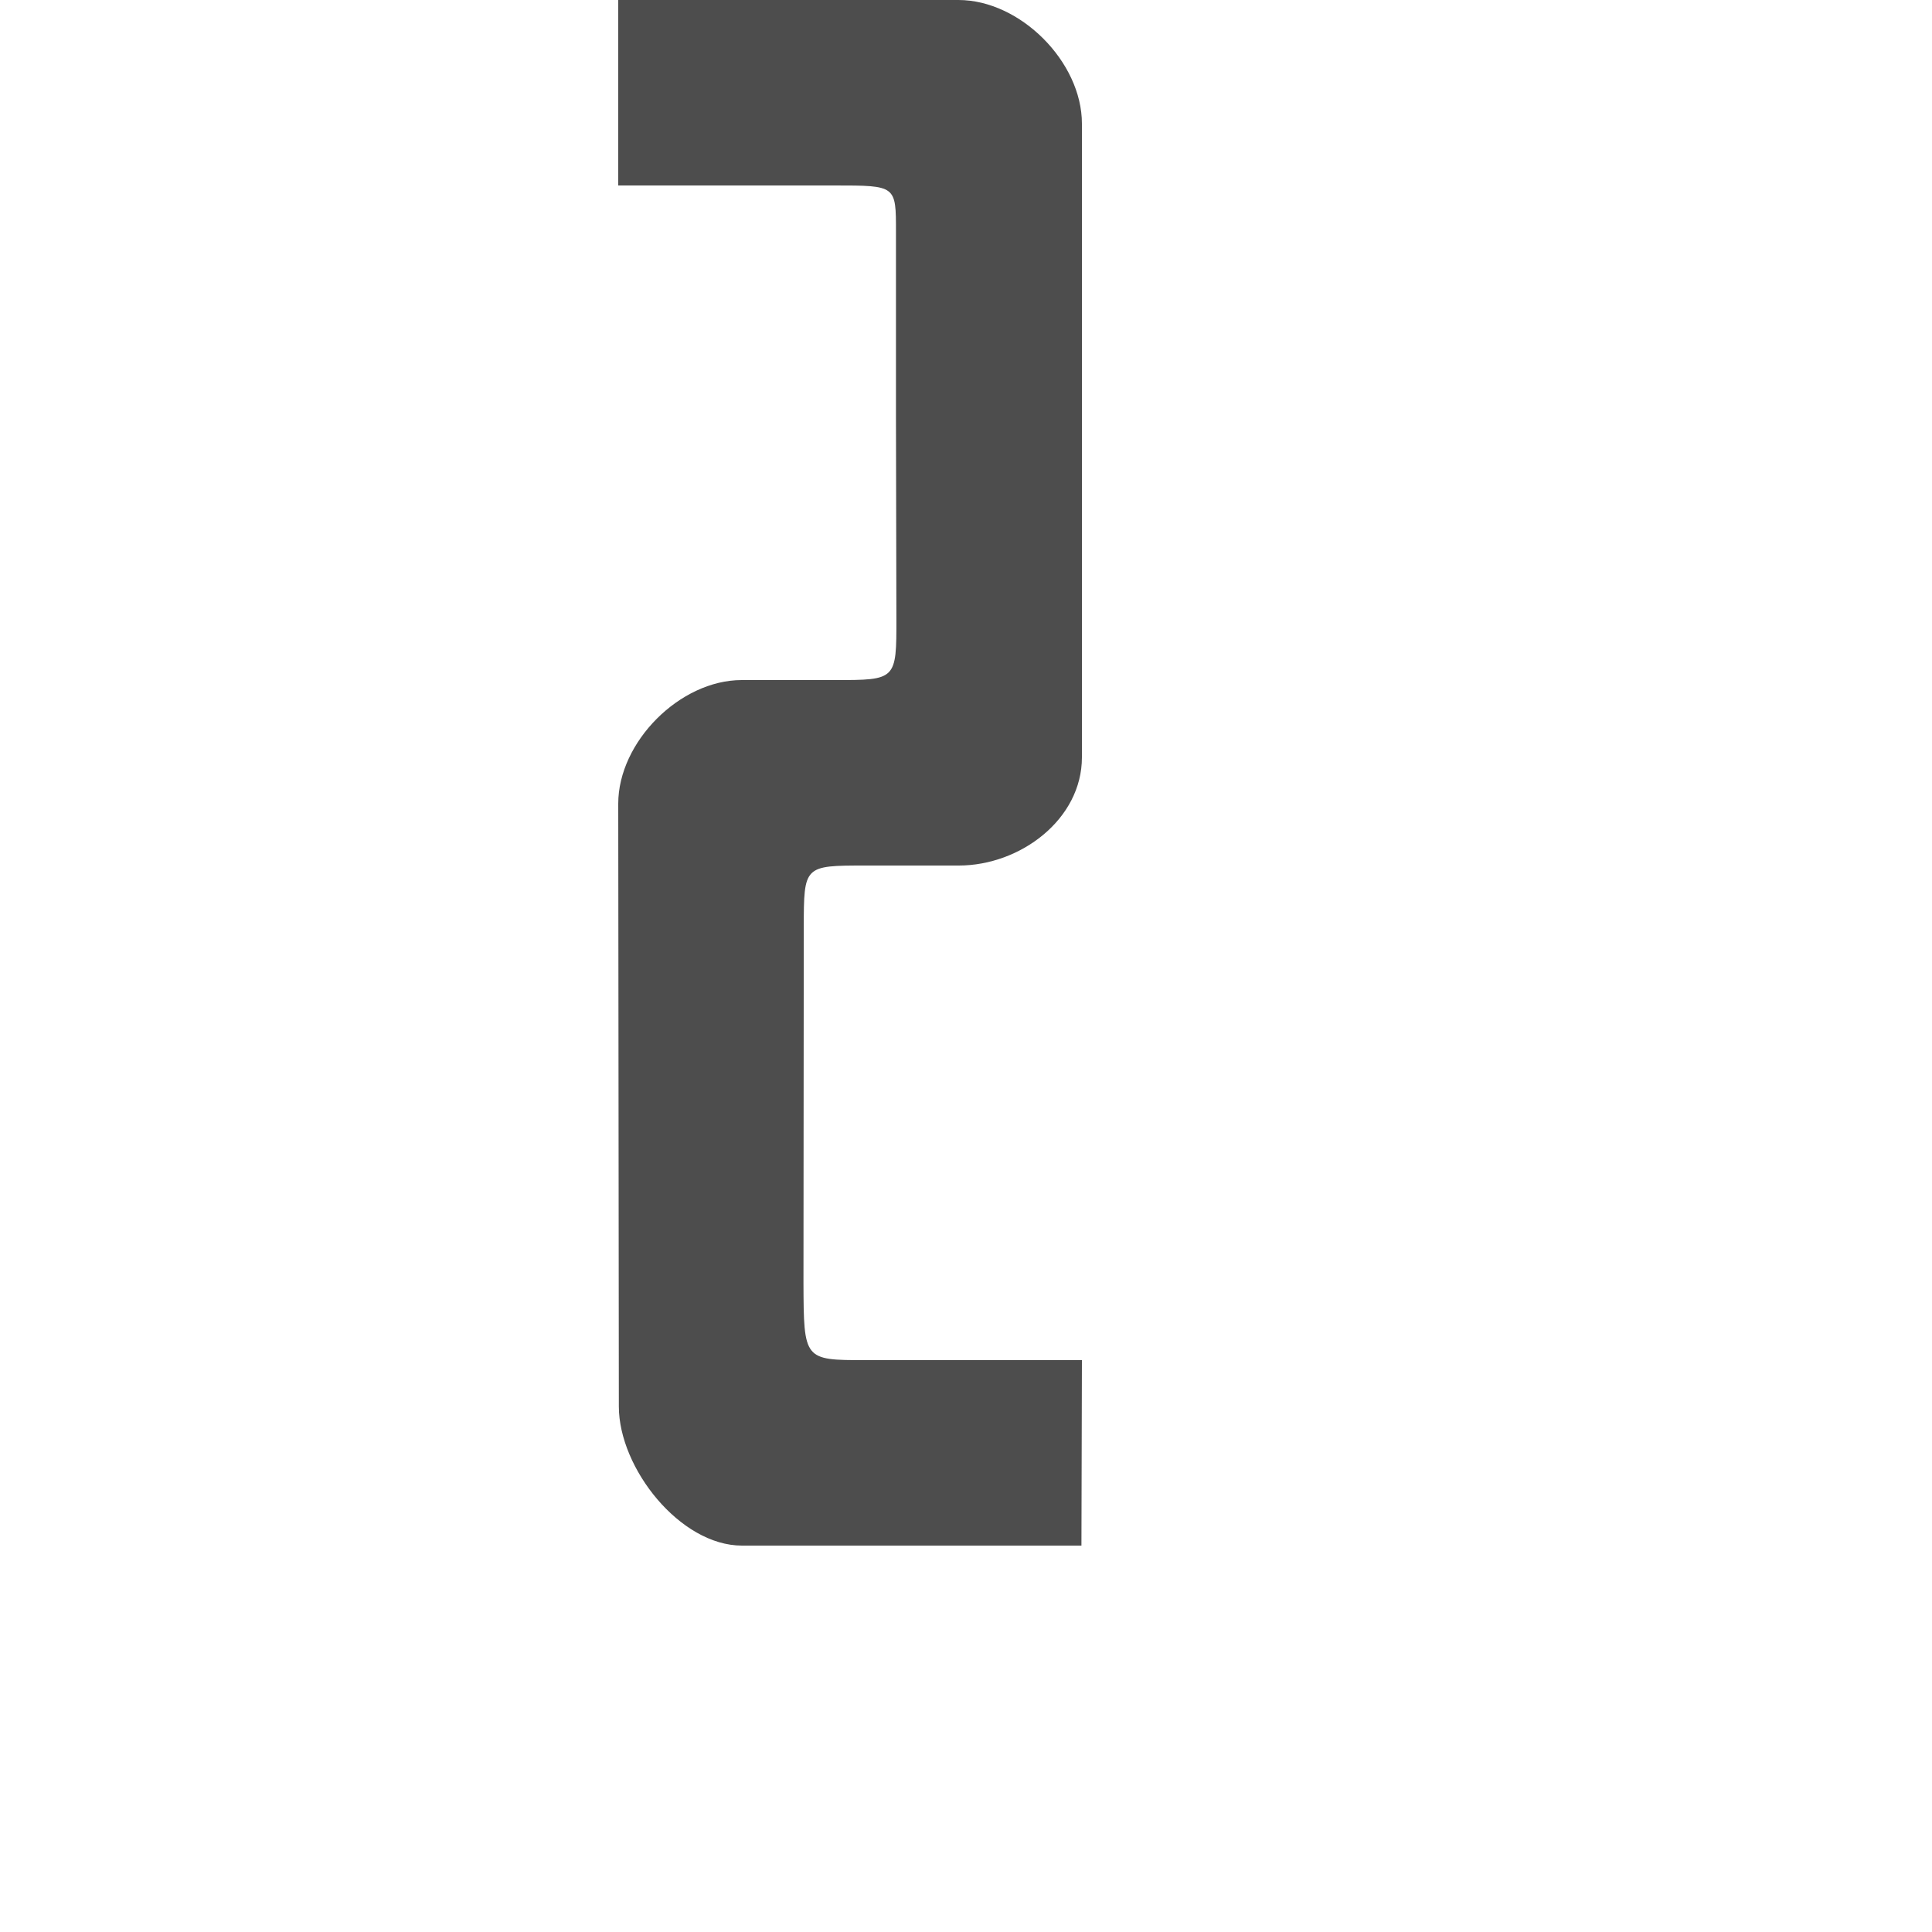
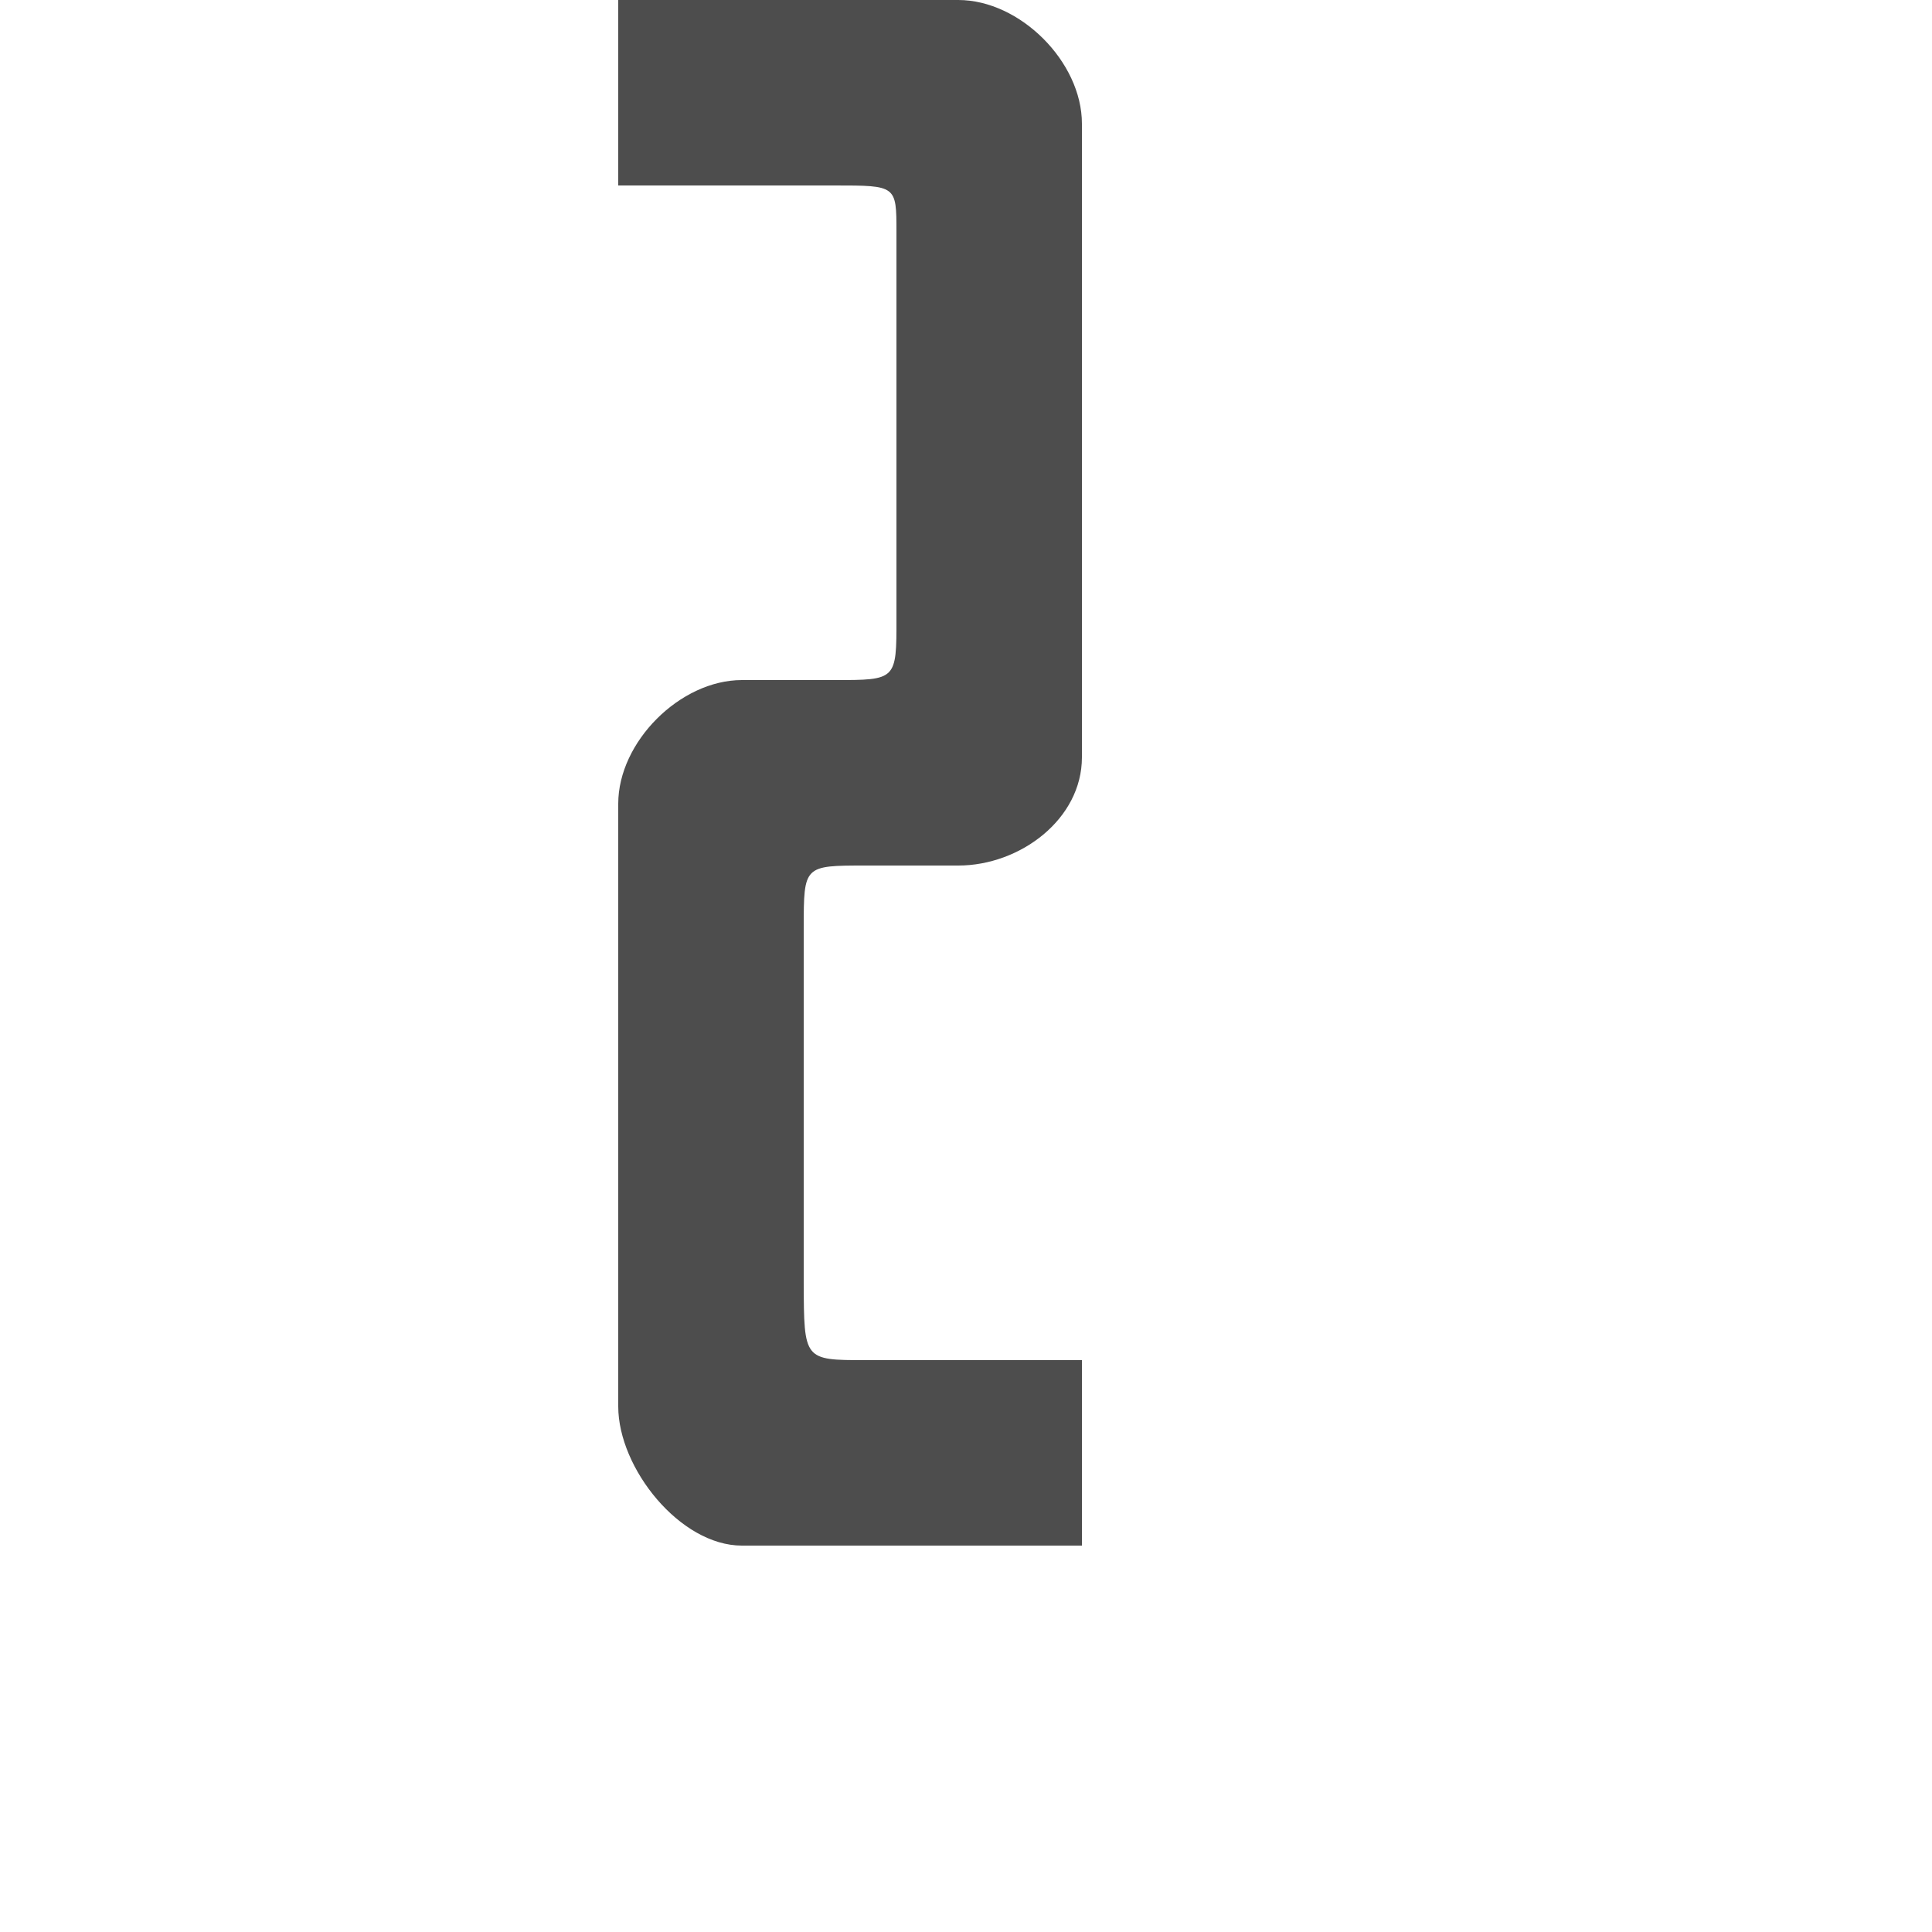
<svg xmlns="http://www.w3.org/2000/svg" width="1000" height="1000" id="svg3373" version="1.1">
  <defs id="defs3375" />
  <g id="layer1" transform="translate(0,-52.36218)">
-     <path style="font-size:19.033px;font-style:normal;font-variant:normal;font-weight:bold;font-stretch:condensed;line-height:125%;letter-spacing:0px;word-spacing:0px;fill:#4d4d4d;fill-opacity:1;stroke:none;display:inline;font-family:Swis721 Cn BT;-inkscape-font-specification:Swis721 Cn BT Bold Condensed" d="M 320 0 L 320 96 L 431.969 96 C 463.922 96 463.75 95.998 463.75 120 L 463.75 216 L 463.969 320 C 464.033 352 463.922 352 431.969 352 L 383.906 352 C 351.95 352 320 384 320 416 L 320.312 728 C 320.346 760 352.075 800 384.031 800 L 559.75 800 L 560 704 L 448.031 704 C 416.071 704 416.035 704 415.875 664 L 416.031 480 C 416.078 448 416.075 448 448.031 448 L 496.219 448 C 528.175 448 560 424 560 392 L 560 64 C 560 32 528.05 0 496.094 0 L 320 0 z " transform="translate(0,52.36218)" id="path4185" />
+     <path style="font-size:19.033px;font-style:normal;font-variant:normal;font-weight:bold;font-stretch:condensed;line-height:125%;letter-spacing:0px;word-spacing:0px;fill:#4d4d4d;fill-opacity:1;stroke:none;display:inline;font-family:Swis721 Cn BT;-inkscape-font-specification:Swis721 Cn BT Bold Condensed" d="m 320,0 0,96 112,0 c 31.953,0 32,-0.002 32,24 l 0,200 c 0.064,32 -0.046,32 -32,32 l -48,0 c -31.957,0 -64,32 -64,64 l 0,312 c 0.034,32 32.043,72 64,72 l 176,0 0,-96 -112,0 c -31.96,0 -31.84,-10e-6 -32,-40 l 0,-184 c 0.046,-32 0.043,-32 32,-32 l 48,0 c 31.957,0 64,-24 64,-56 L 560,64 C 560,32 527.957,0 496,0 z" transform="translate(0,52.36218)" id="path4185" />
  </g>
</svg>
